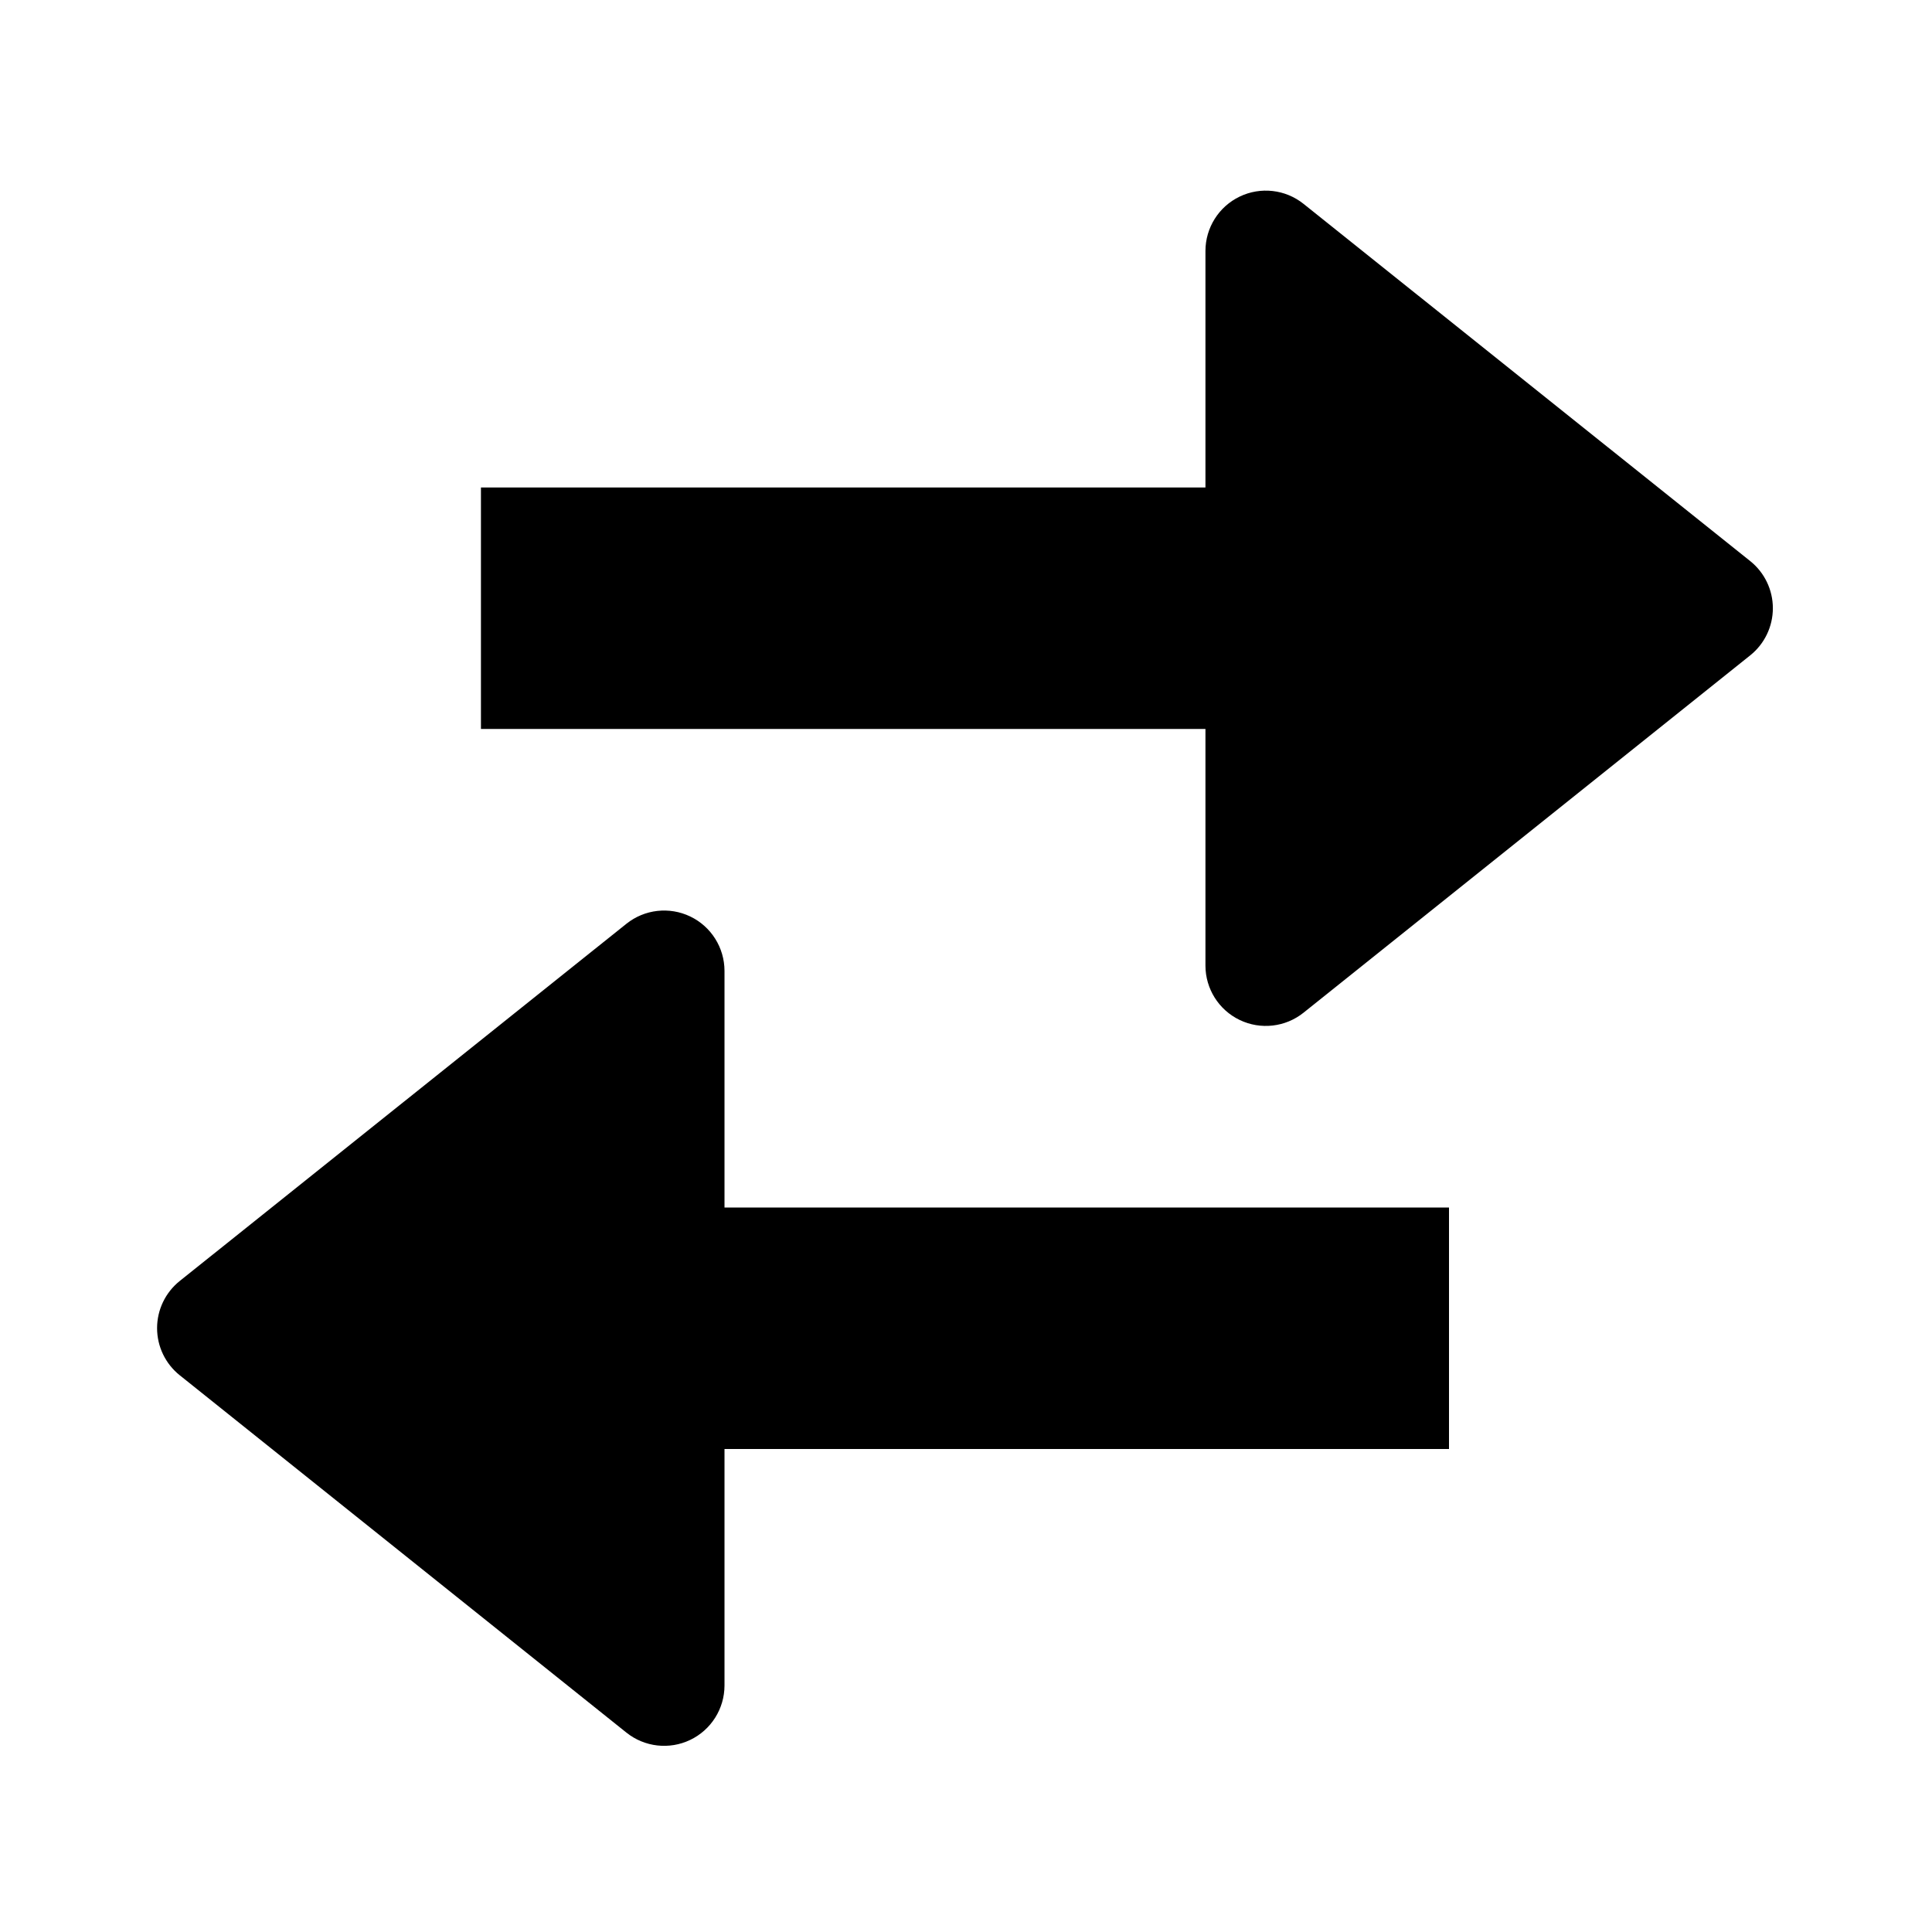
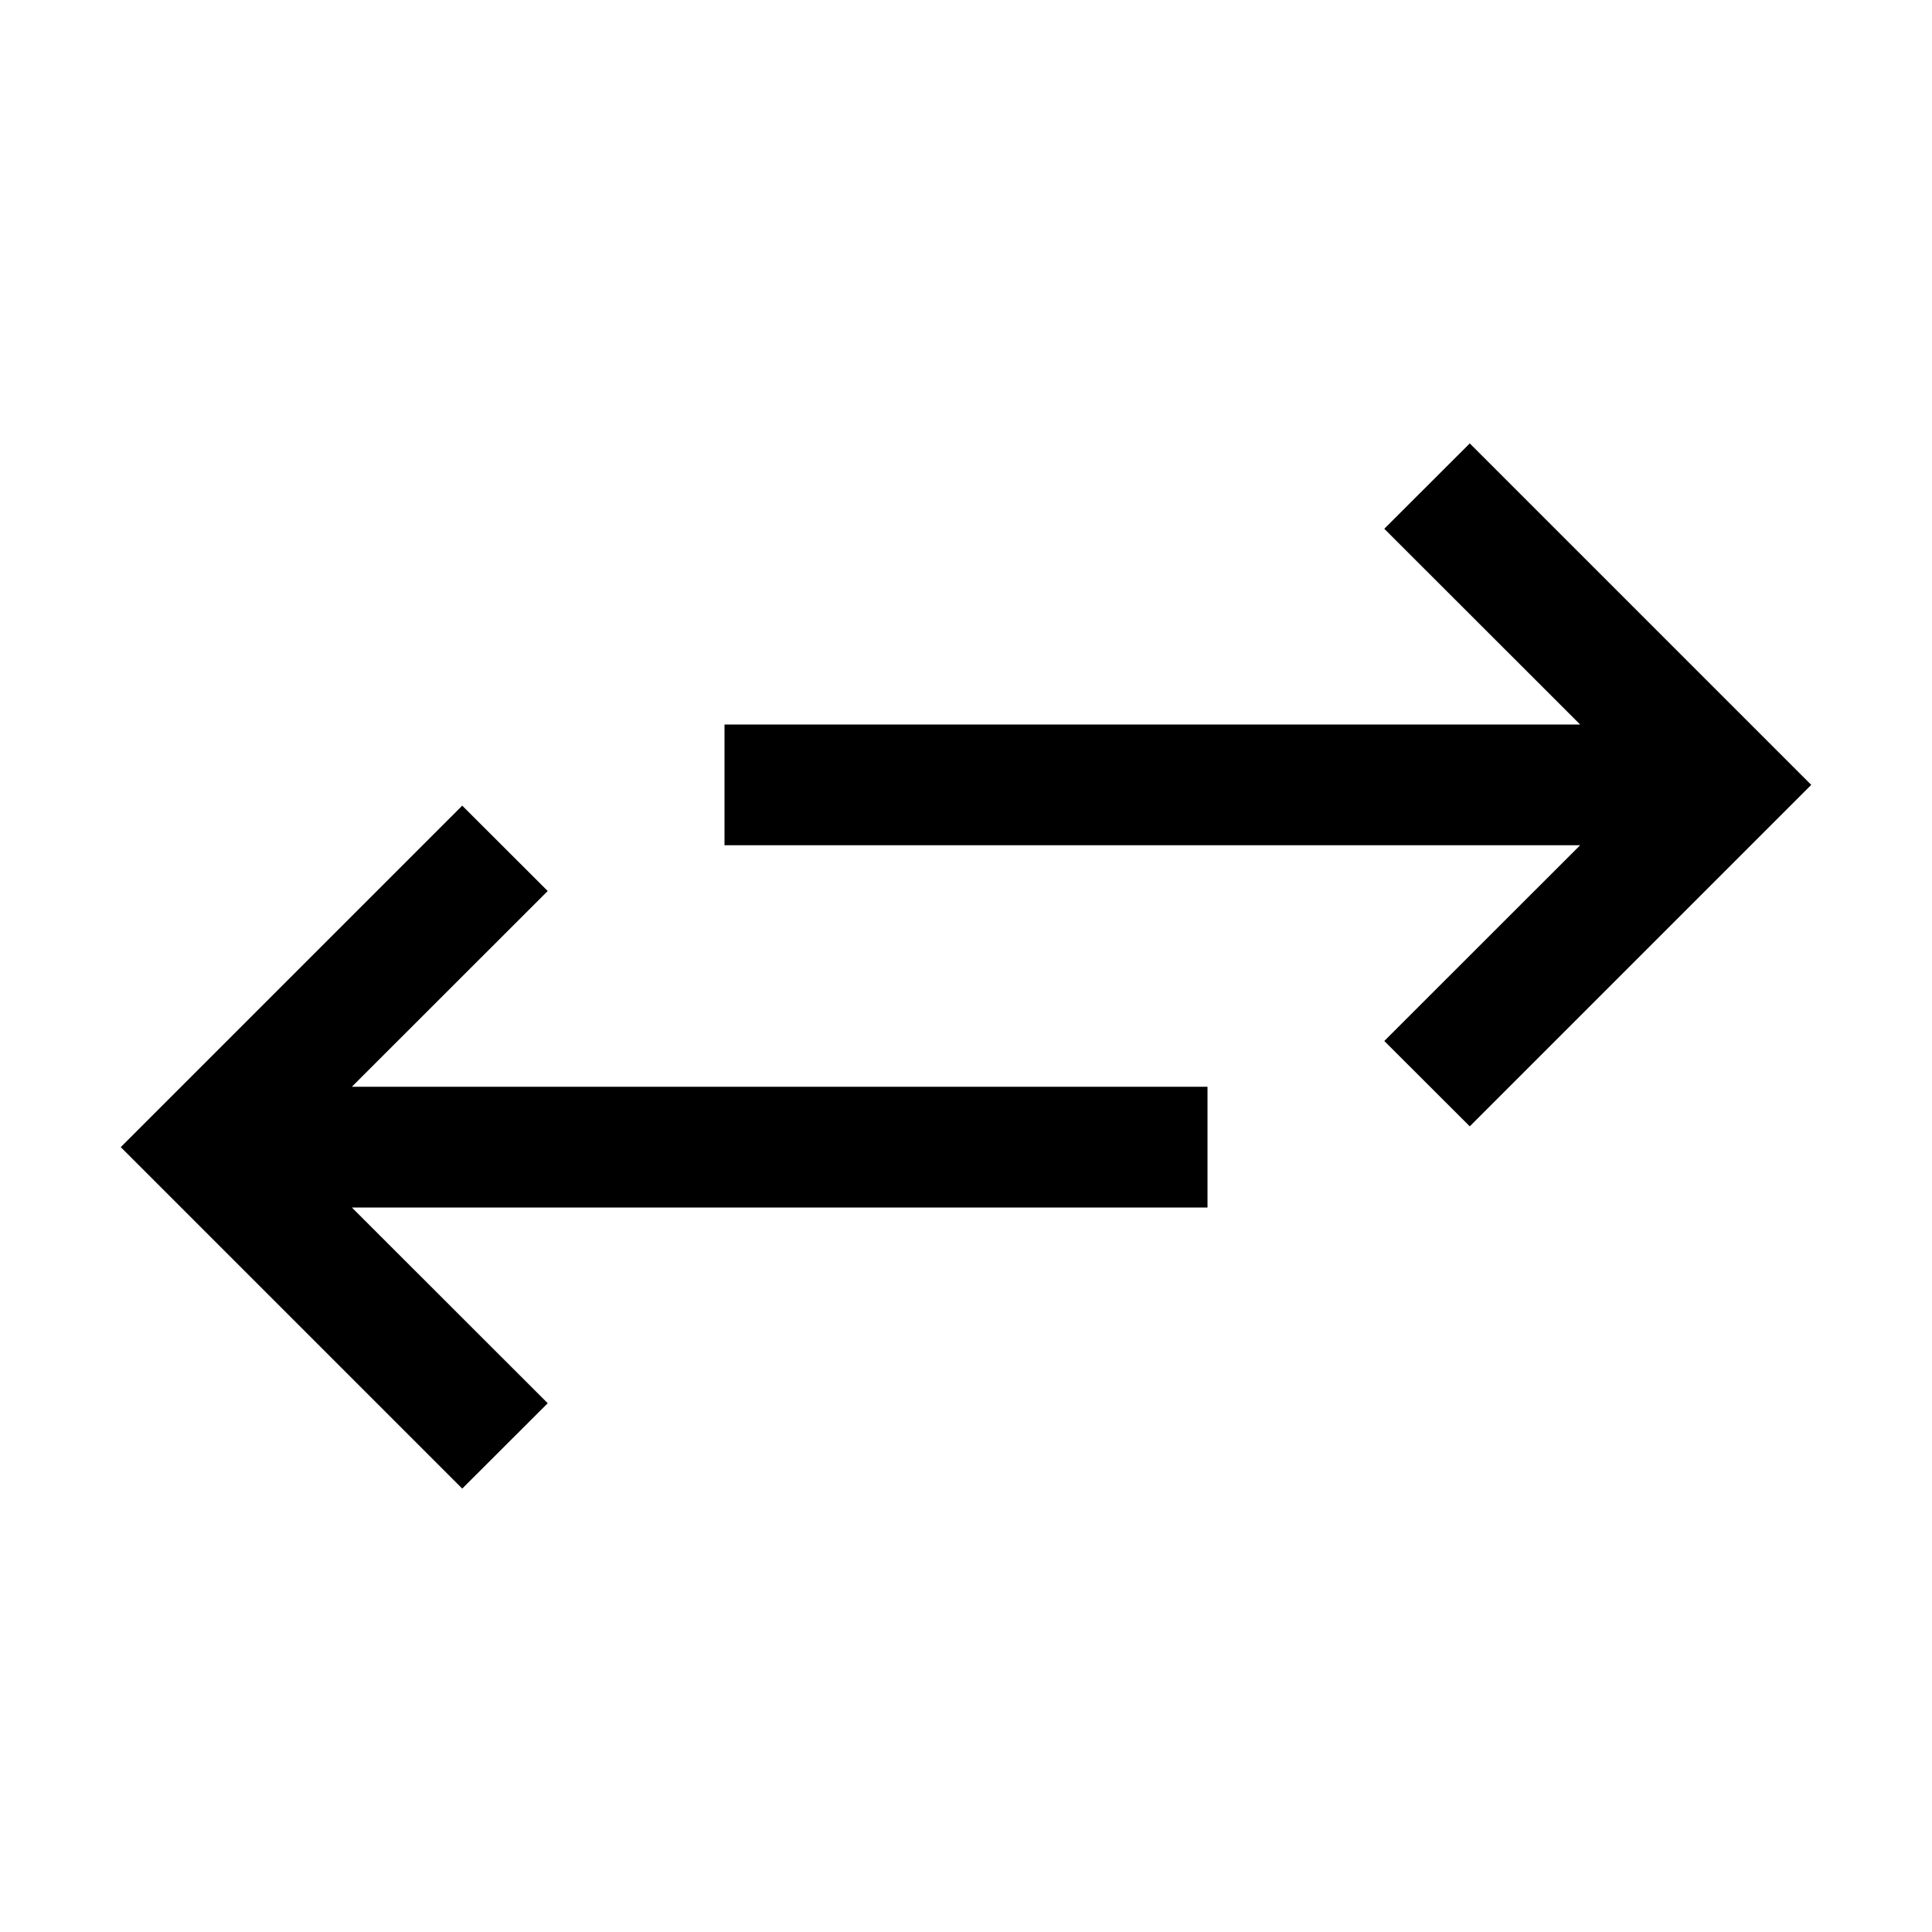
<svg xmlns="http://www.w3.org/2000/svg" viewBox="0 0 16 16">
  <g class="icon-color">
-     <path d="M6 10V8.04a.5.5 0 0 0-.812-.39l-3.7 2.959a.5.5 0 0 0 0 .78l3.7 2.96a.5.5 0 0 0 .812-.39V12h6v-2H6zm3.983-7.922a.5.5 0 0 1 .812-.39l3.7 2.959a.5.5 0 0 1 0 .78l-3.7 2.96a.5.5 0 0 1-.812-.39v-1.96h-6v-2h6v-1.96z" />
+     <path d="M10 9H2.914l1.622-1.621-.708-.707L1 9.5l2.828 2.828.708-.707L2.914 10H10zM12.172 3.672l-.708.707L13.086 6H6v1h7.086l-1.622 1.621.708.707L15 6.5z" />
  </g>
</svg>
